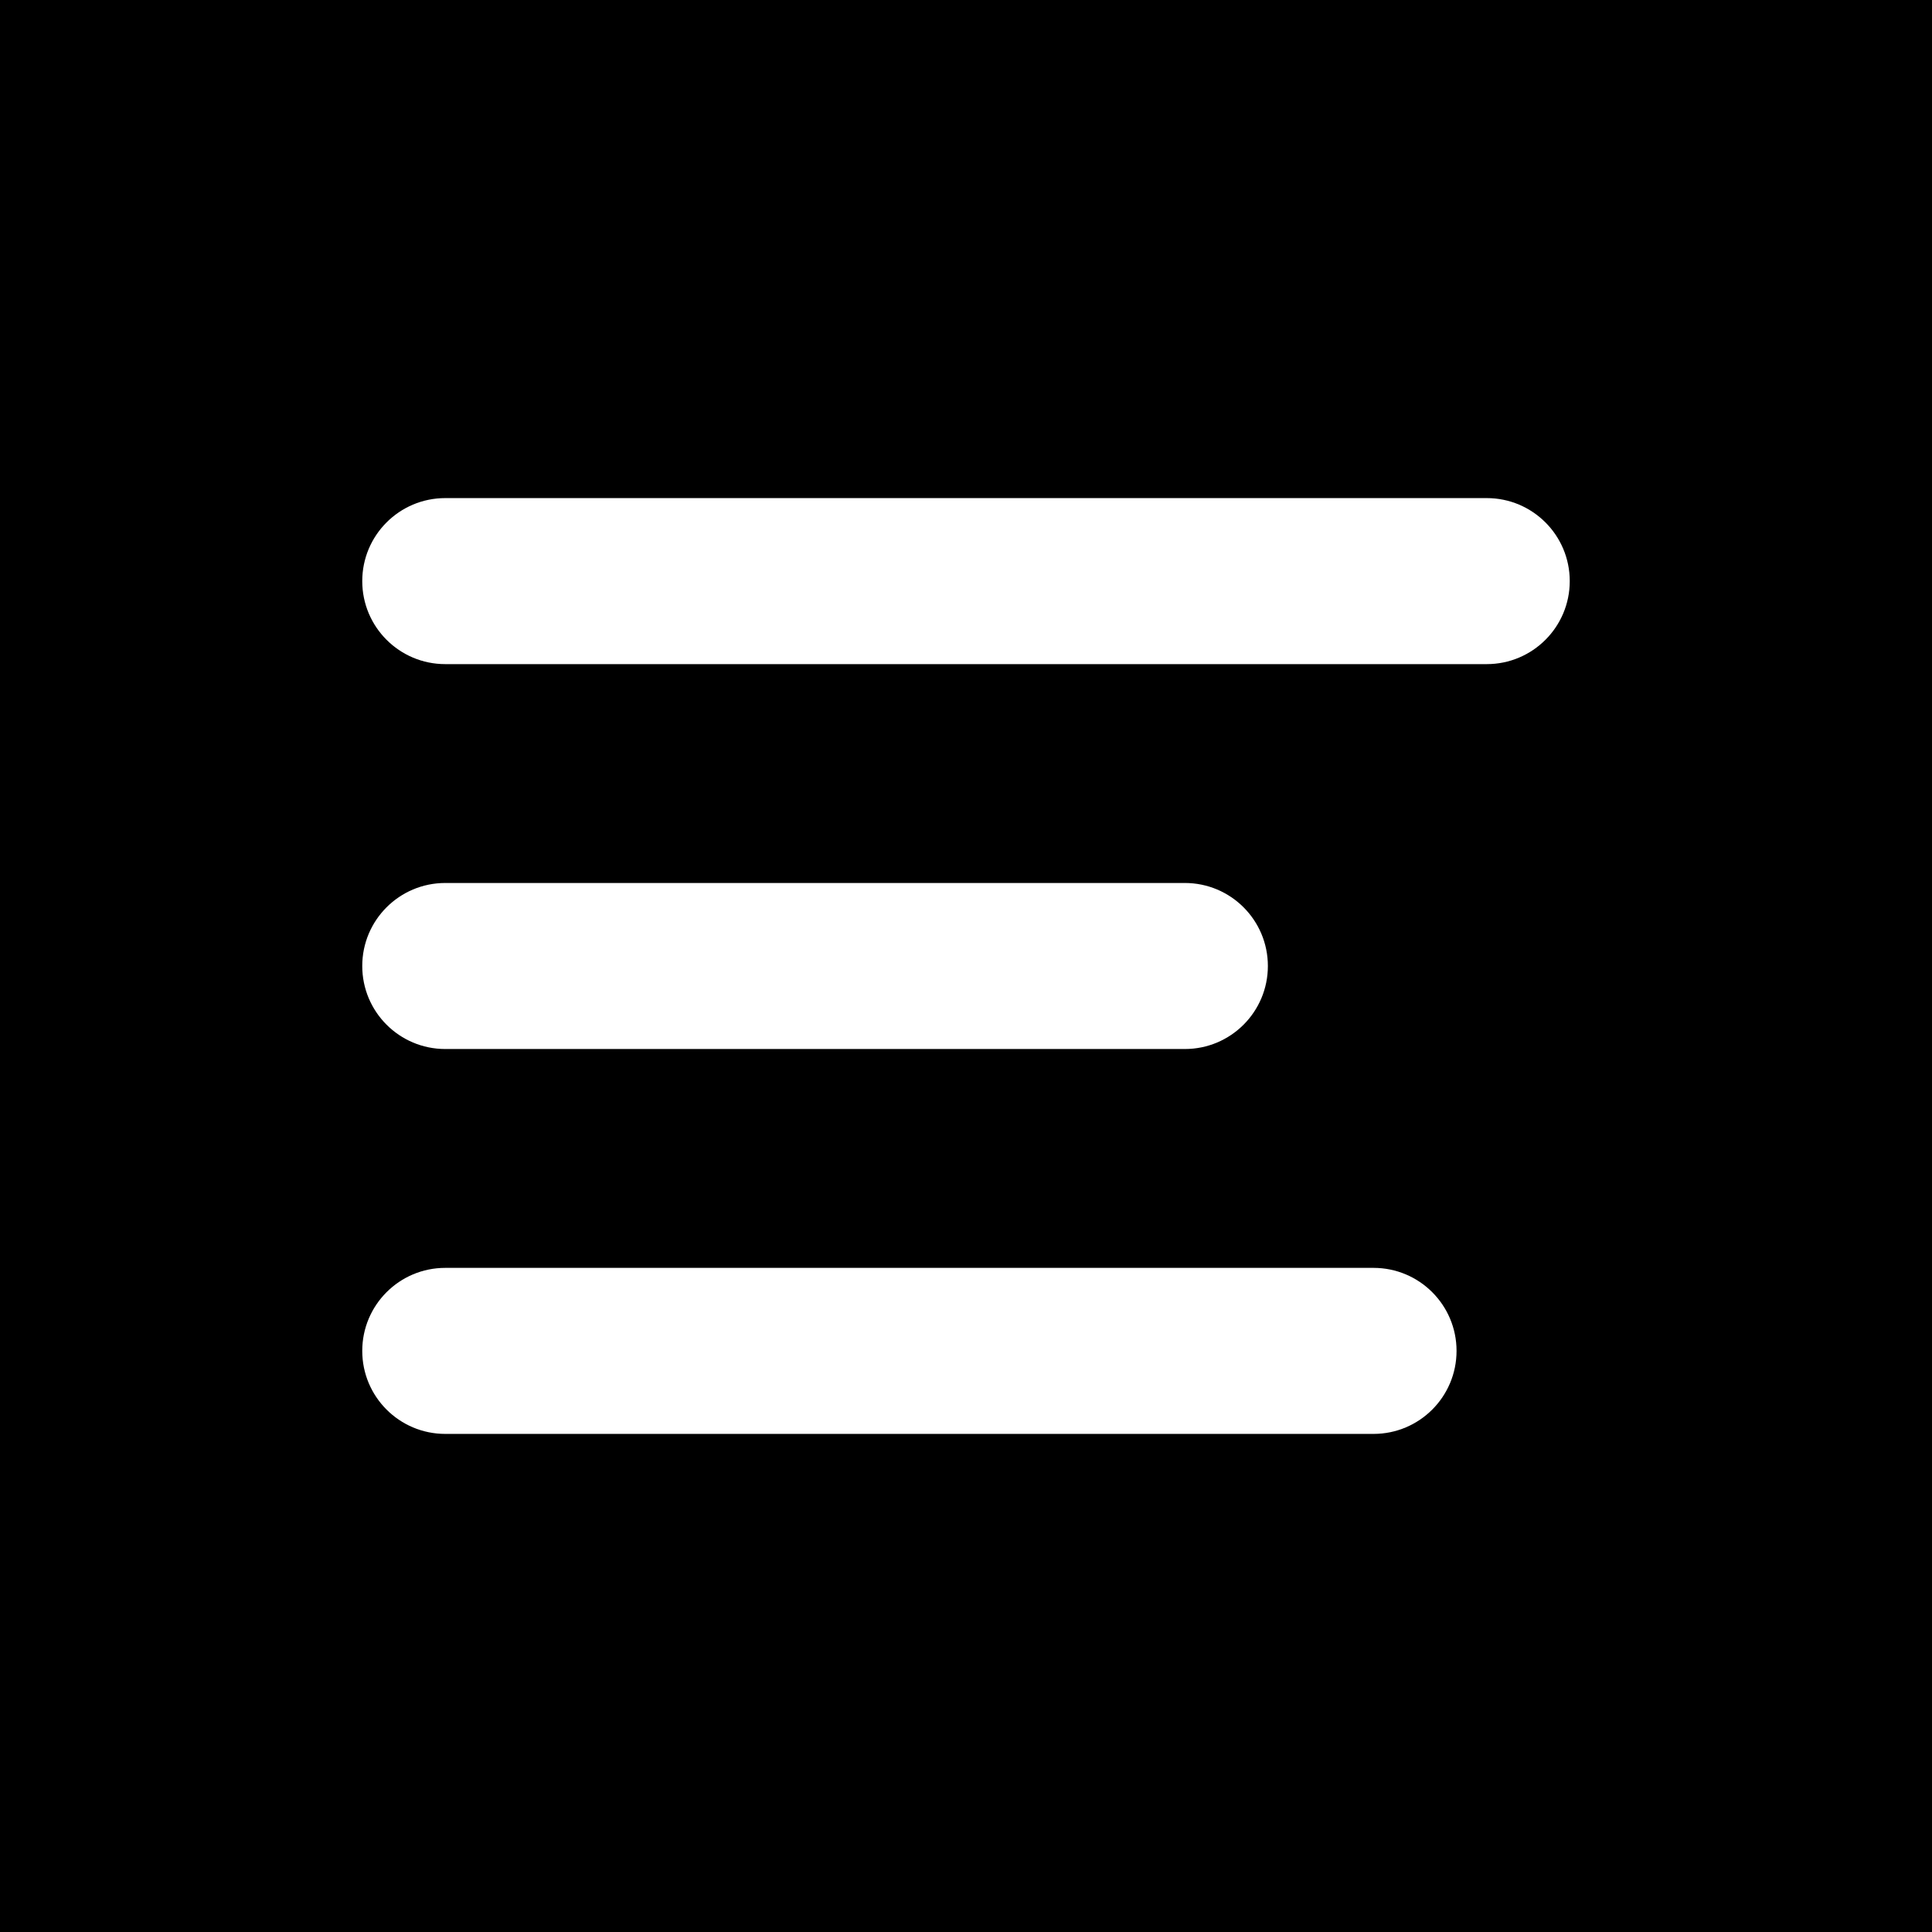
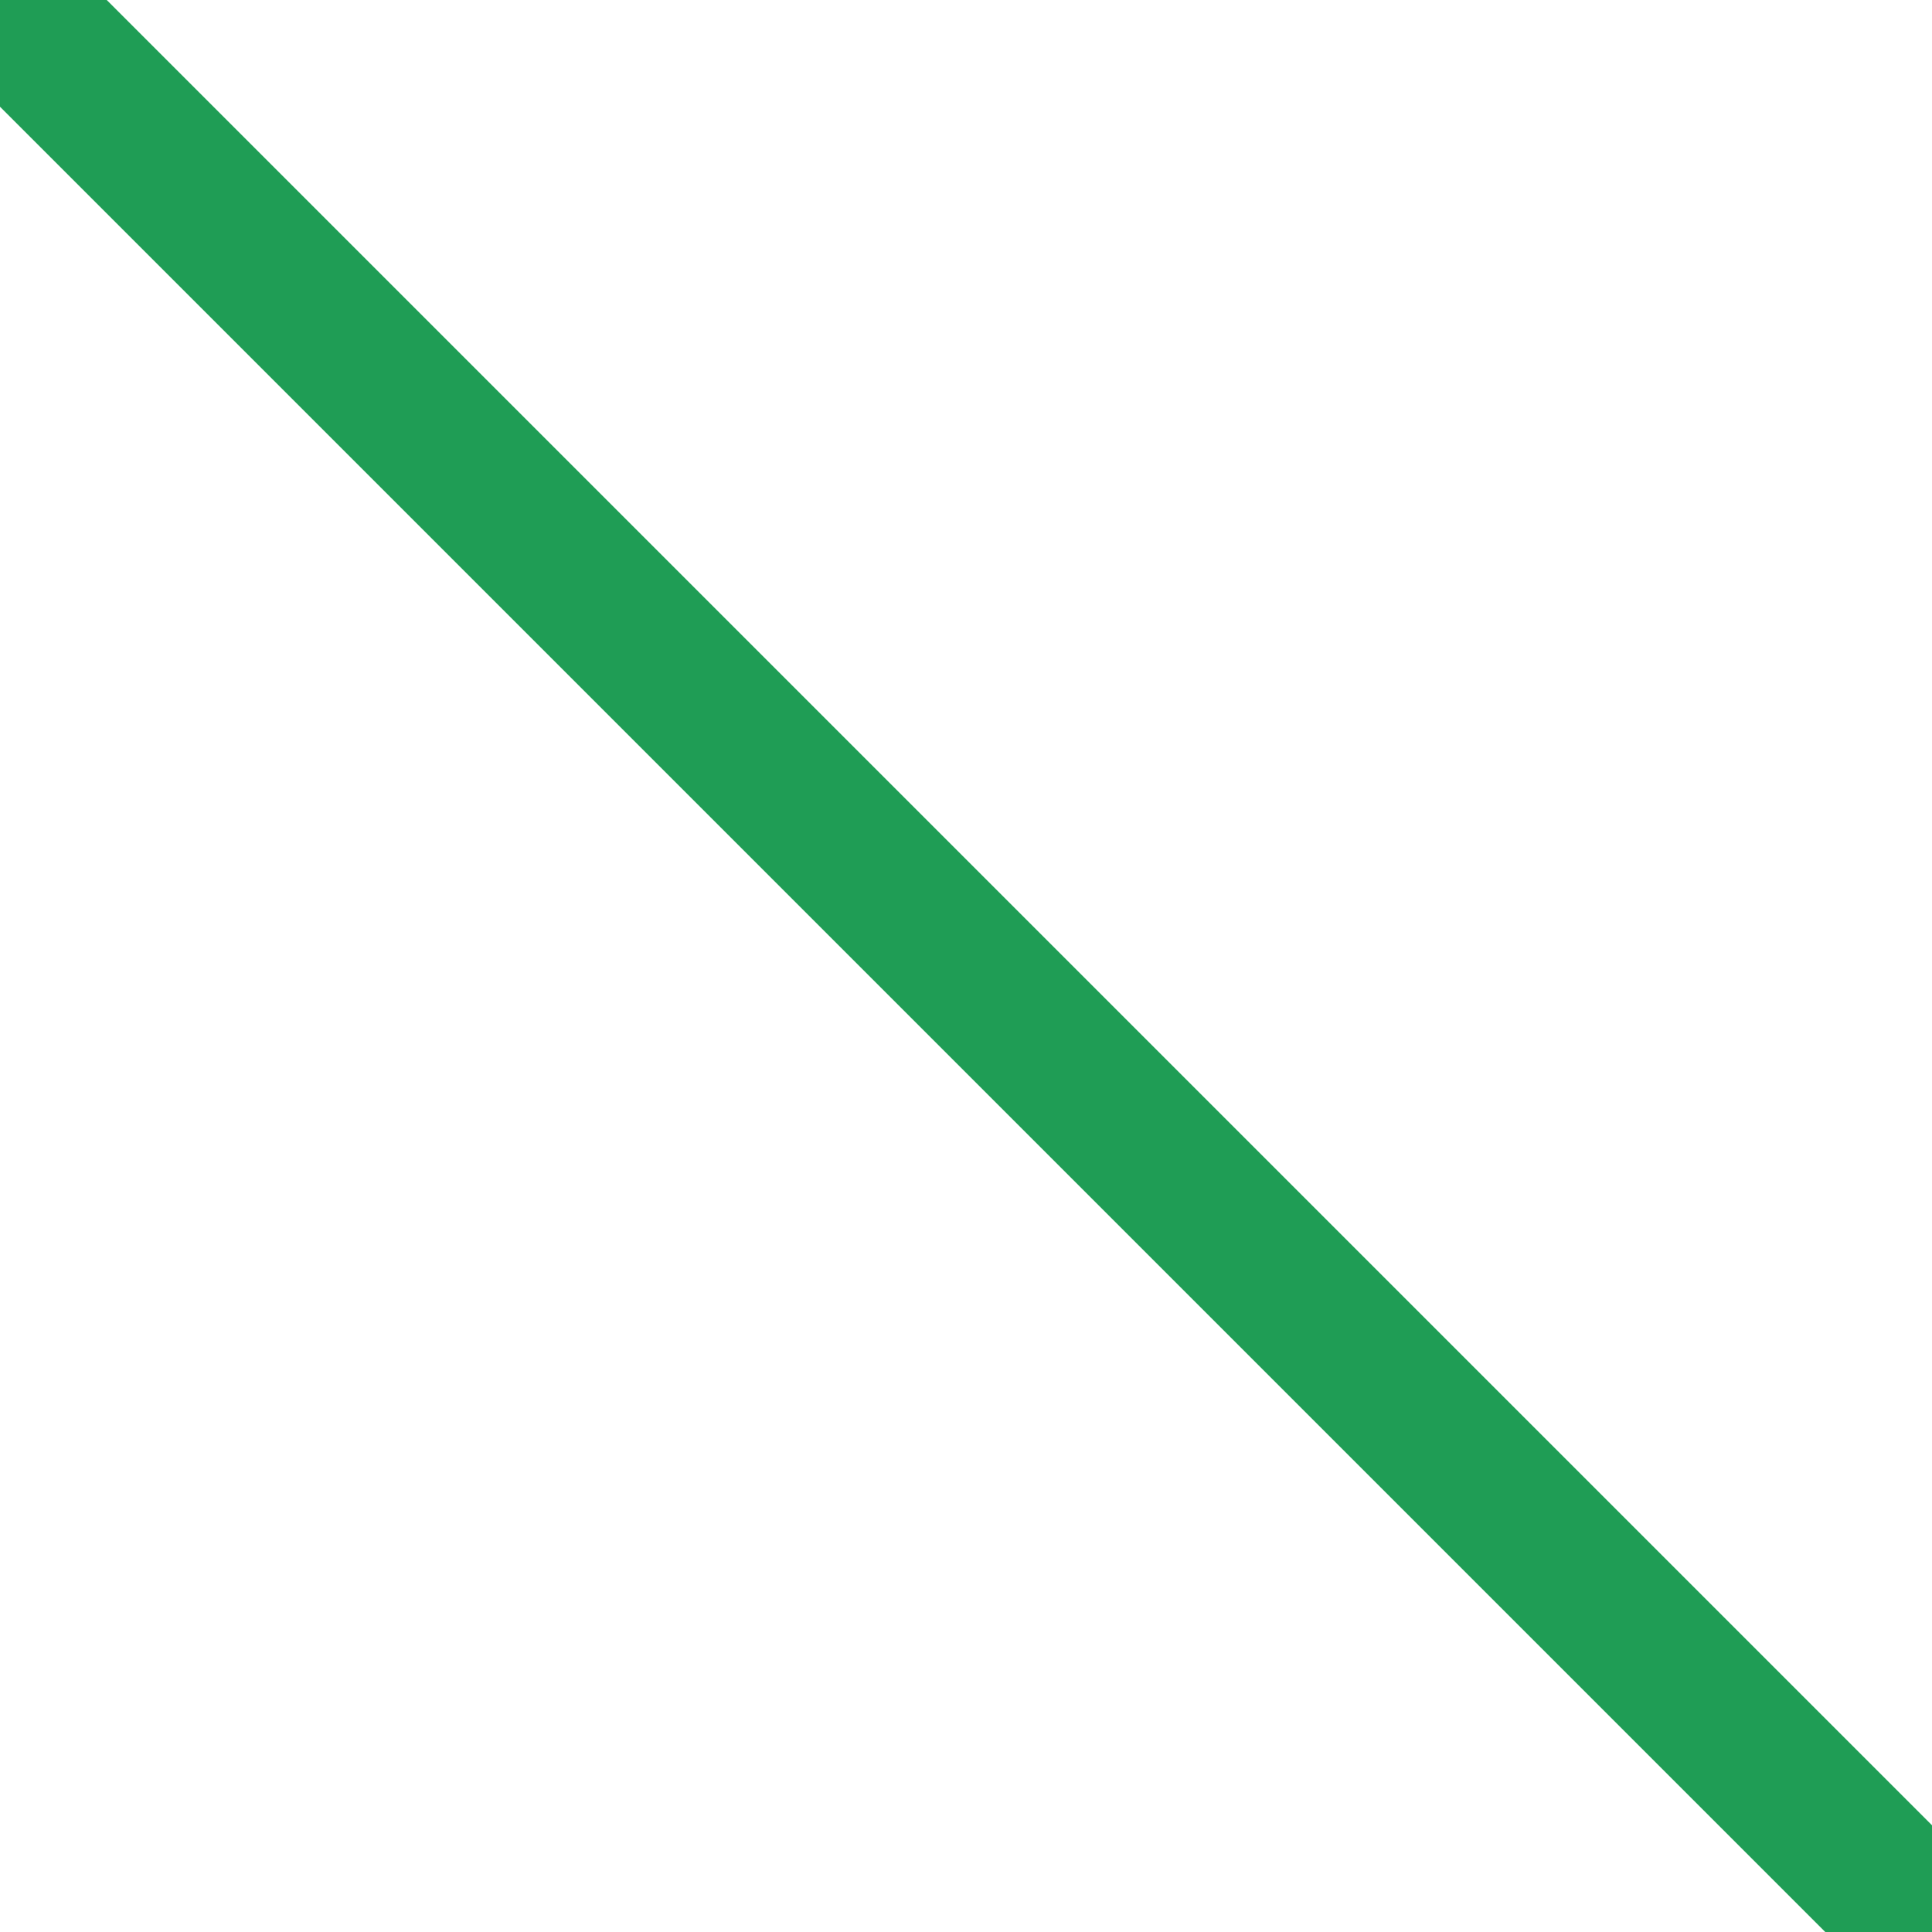
<svg xmlns="http://www.w3.org/2000/svg" viewBox="0 0 512 512" role="img" aria-label="Longformer">
-   <rect width="512" height="512" fill="#000" />
-   <g fill="#fff">
-     <rect x="96" y="132" width="320" height="44" rx="22" />
-     <rect x="96" y="234" width="240" height="44" rx="22" />
-     <rect x="96" y="336" width="290" height="44" rx="22" />
-   </g>
+   <rect width="512" height="512" fill="#fff" />
+   <path d="M0 0 512 512" stroke="#1f9d55" stroke-width="40" />
</svg>
